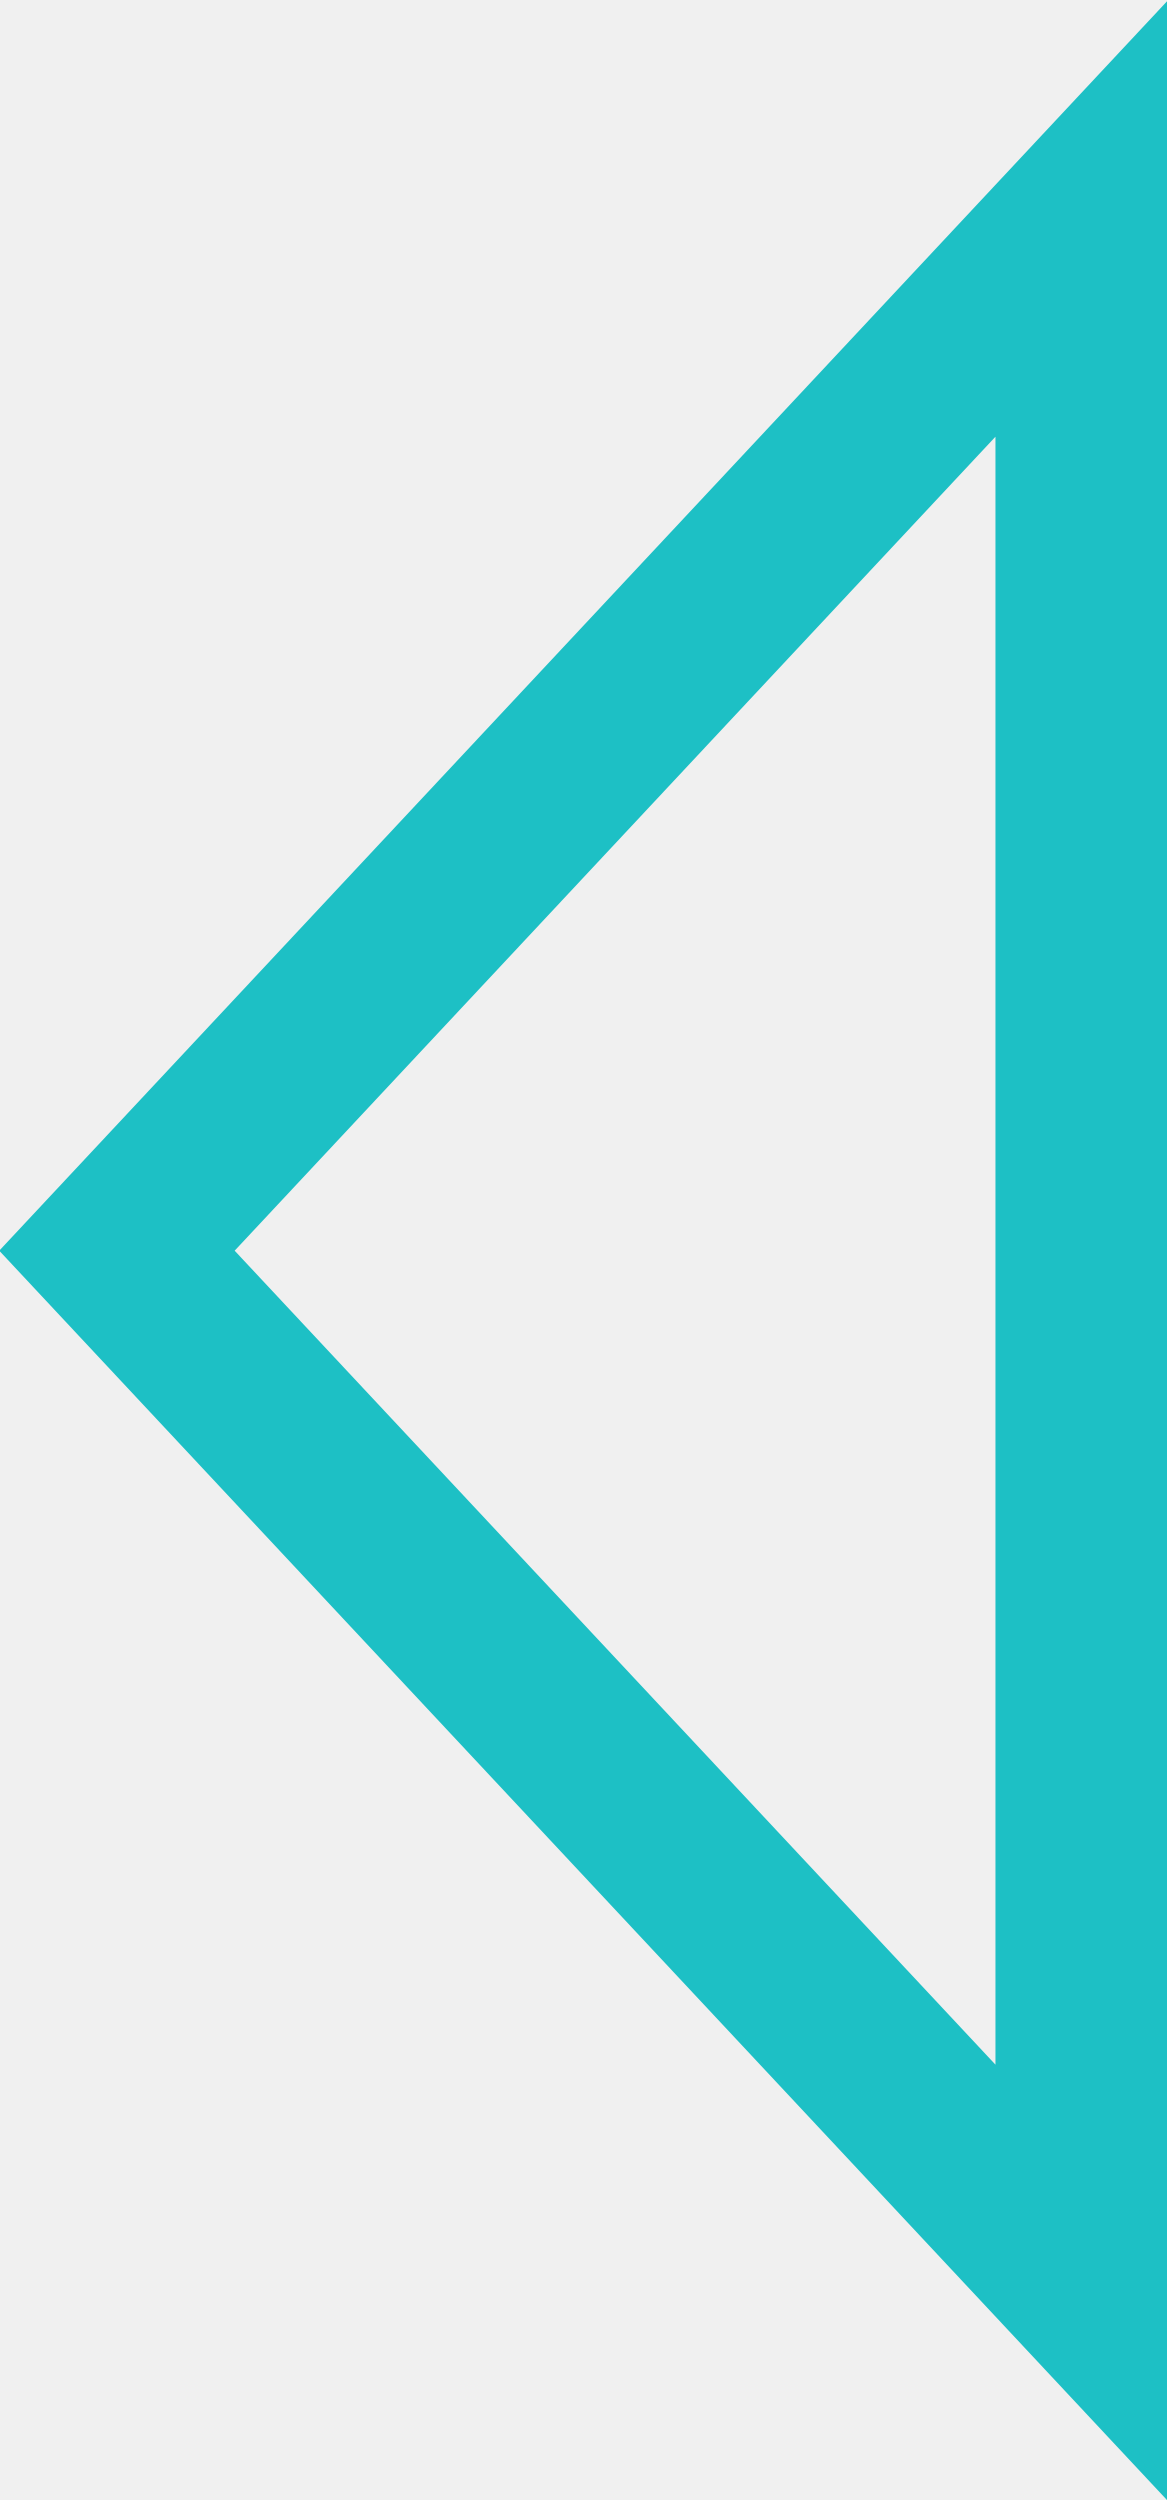
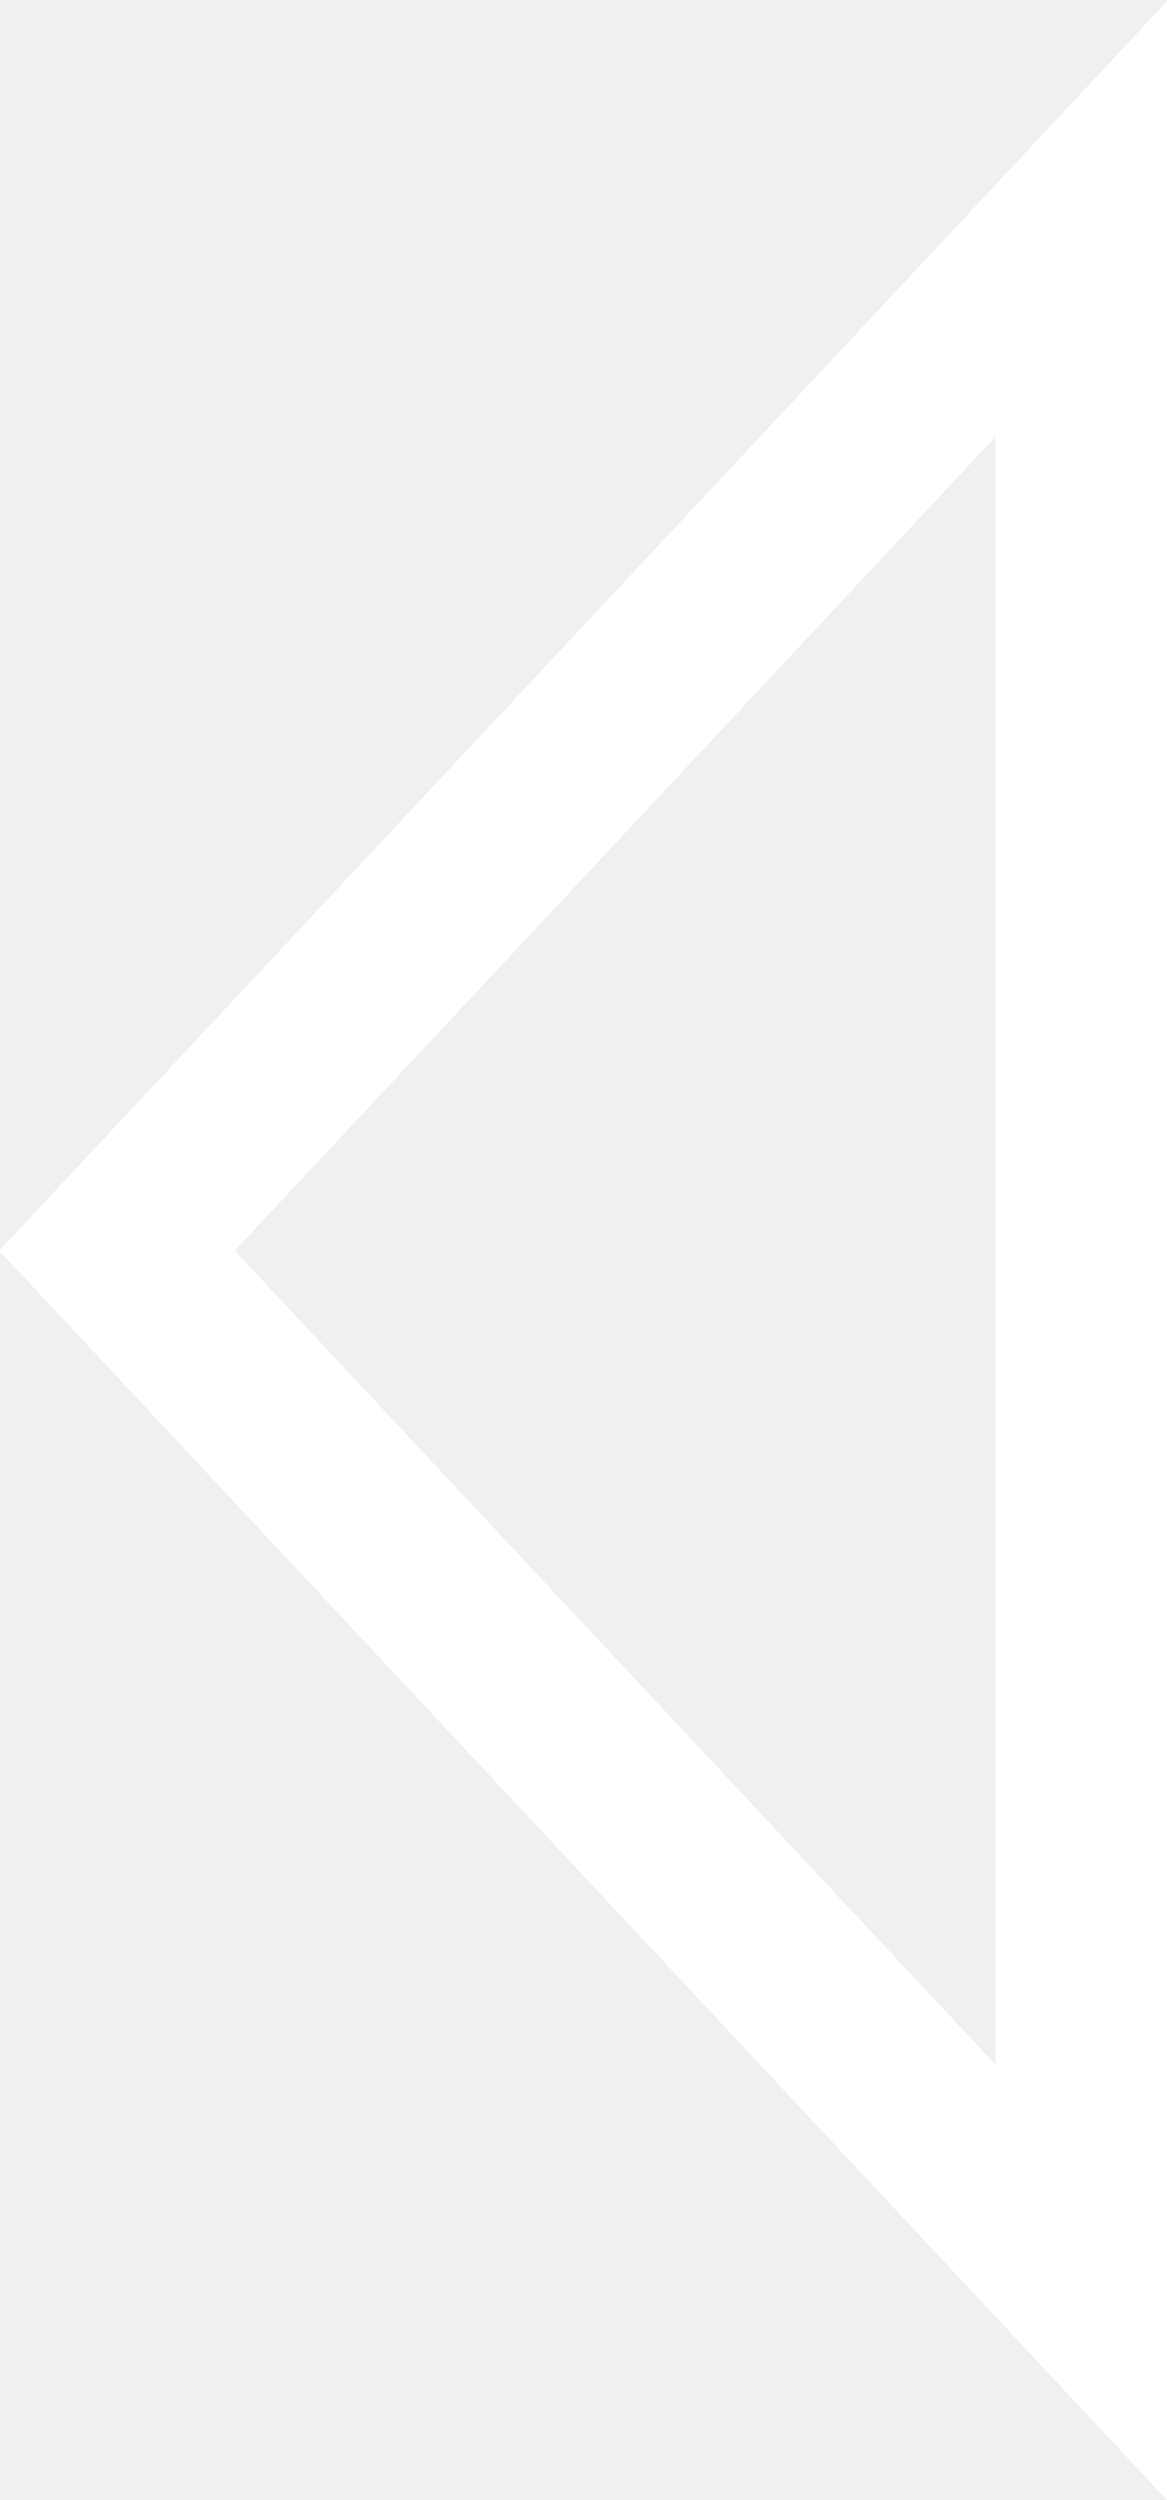
<svg xmlns="http://www.w3.org/2000/svg" viewBox="0 0 8.48 18.17">
  <defs>
-     <style>.cls-1{fill:none;stroke:#1dc0c5;stroke-miterlimit:10;stroke-width:1.25px;}</style>
+     <style>.cls-1{fill:none;stroke:#ffffff;stroke-miterlimit:10;stroke-width:1.25px;}</style>
  </defs>
  <g id="Layer_2" data-name="Layer 2">
    <g id="Layer_1-2" data-name="Layer 1">
      <polygon class="cls-1" points="0.85 9.09 7.86 16.59 7.86 1.59 0.85 9.09" />
    </g>
  </g>
</svg>
